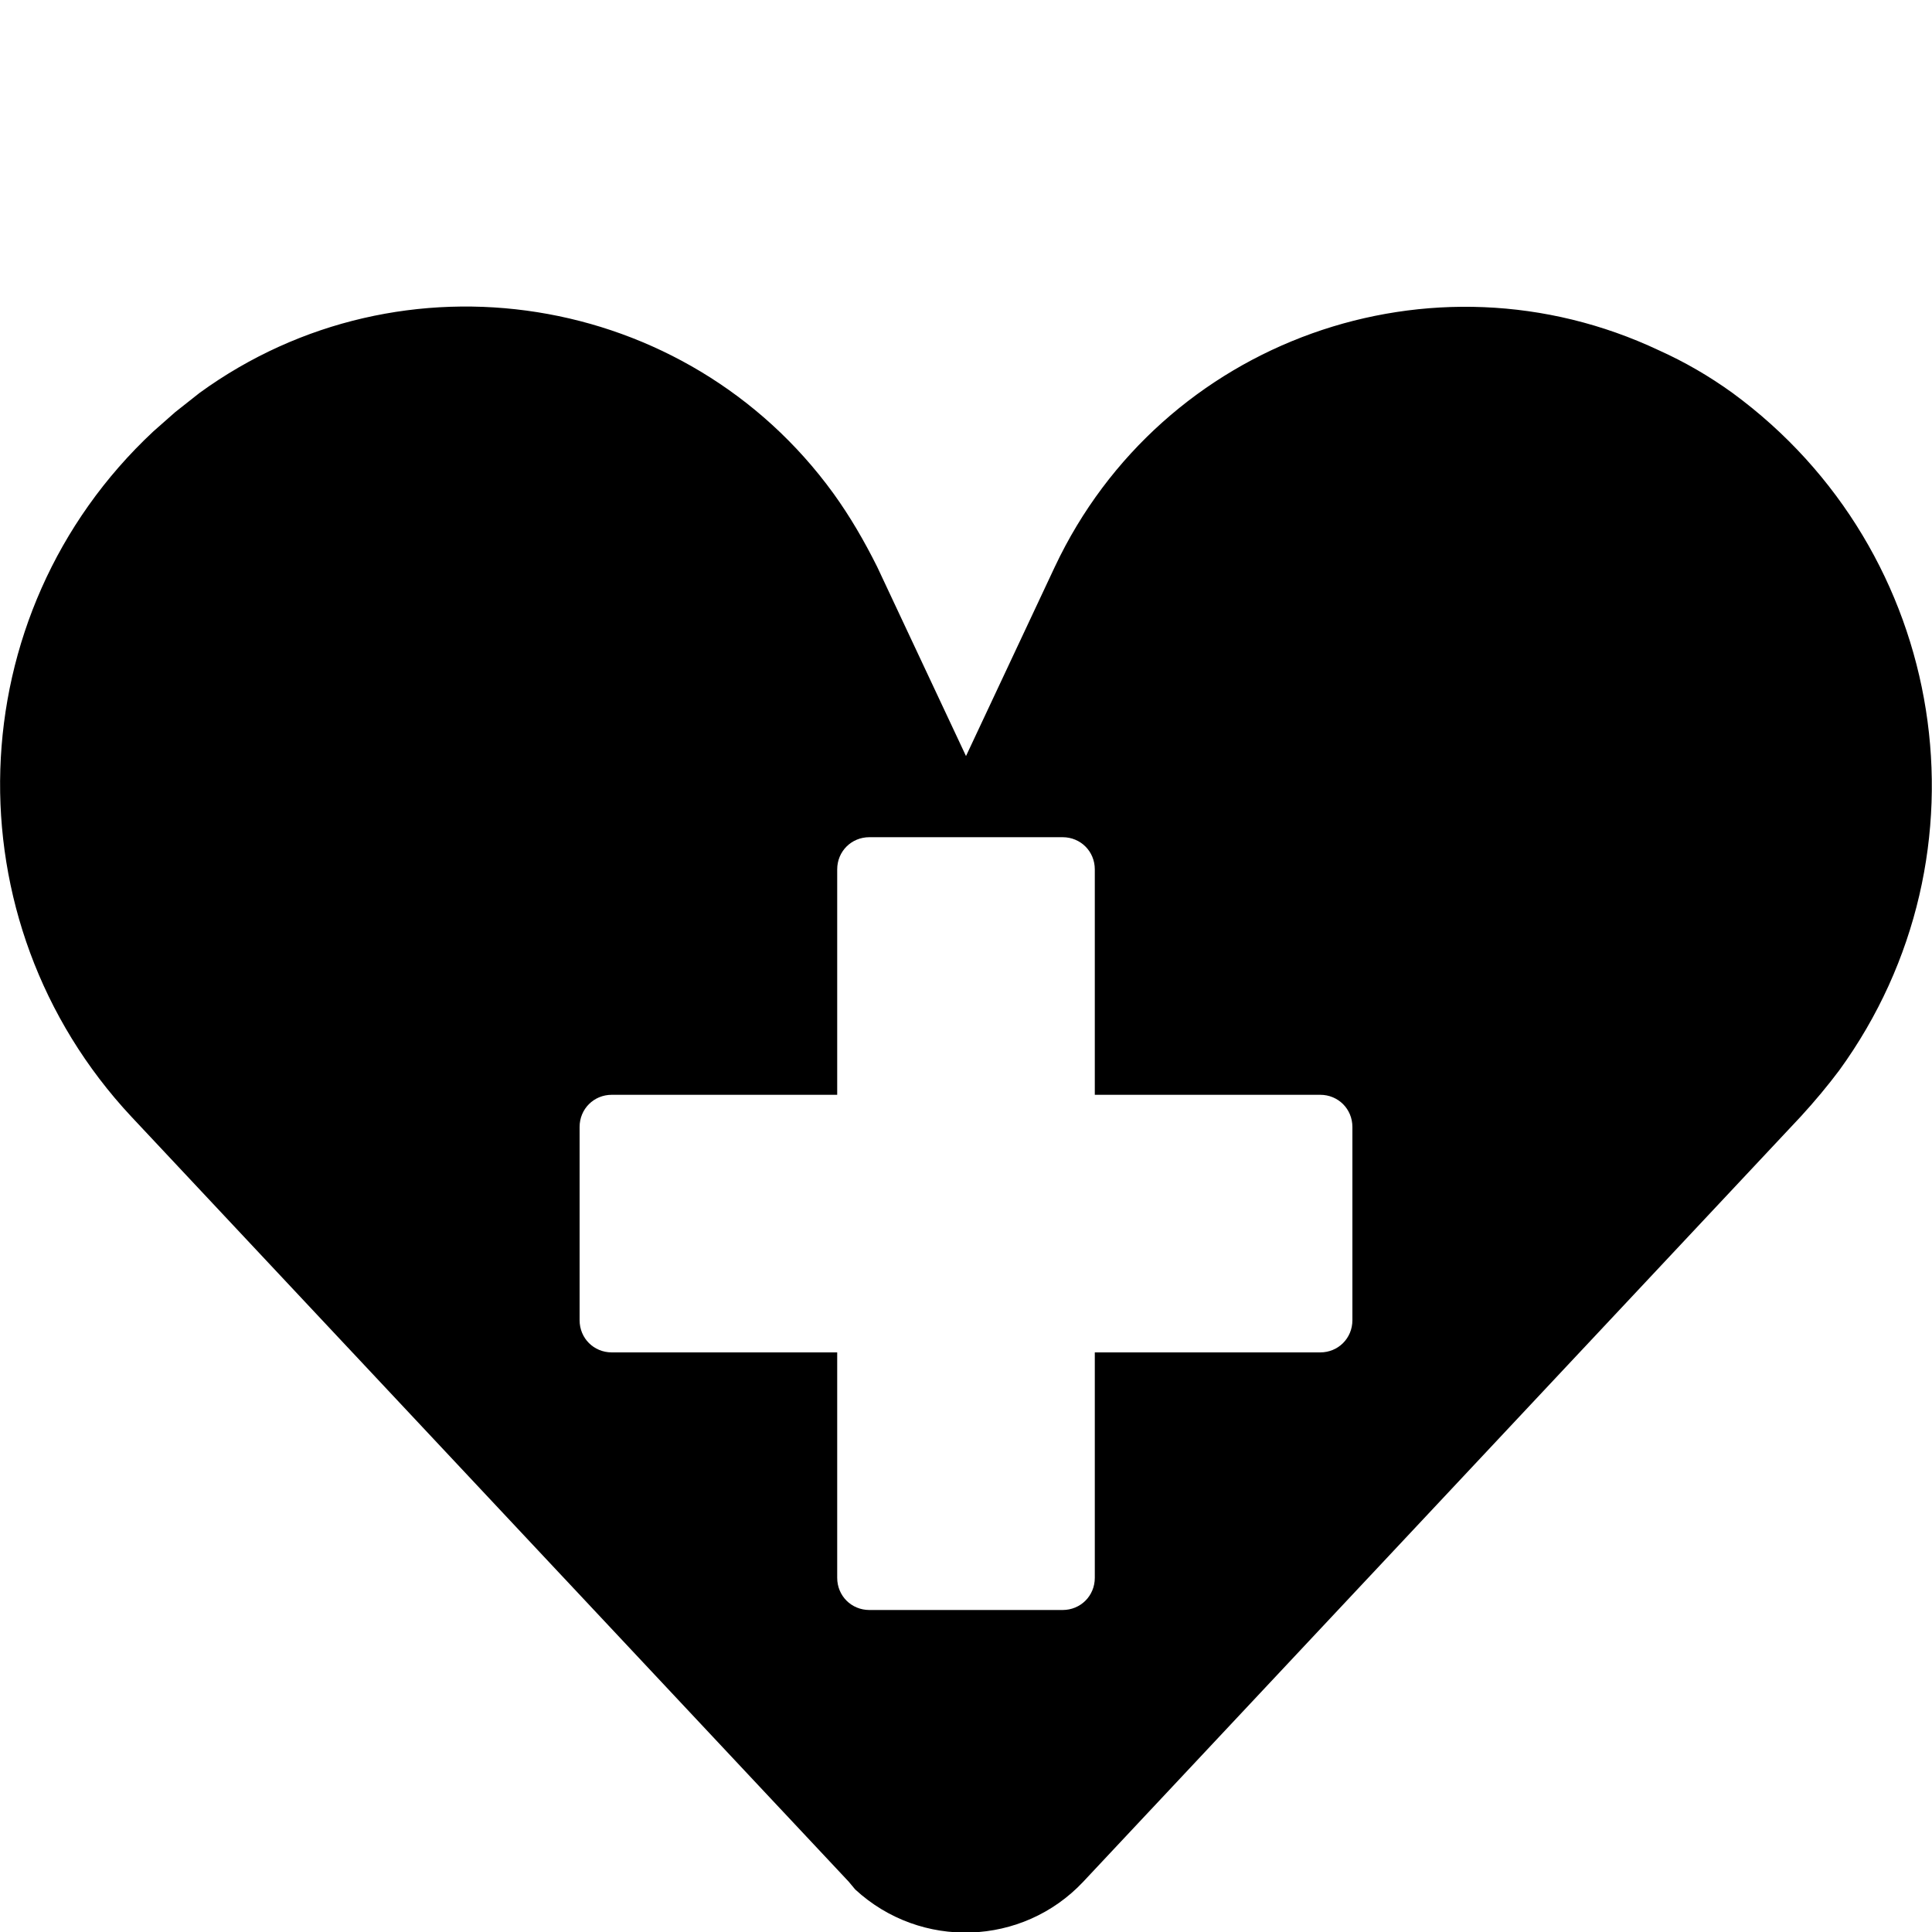
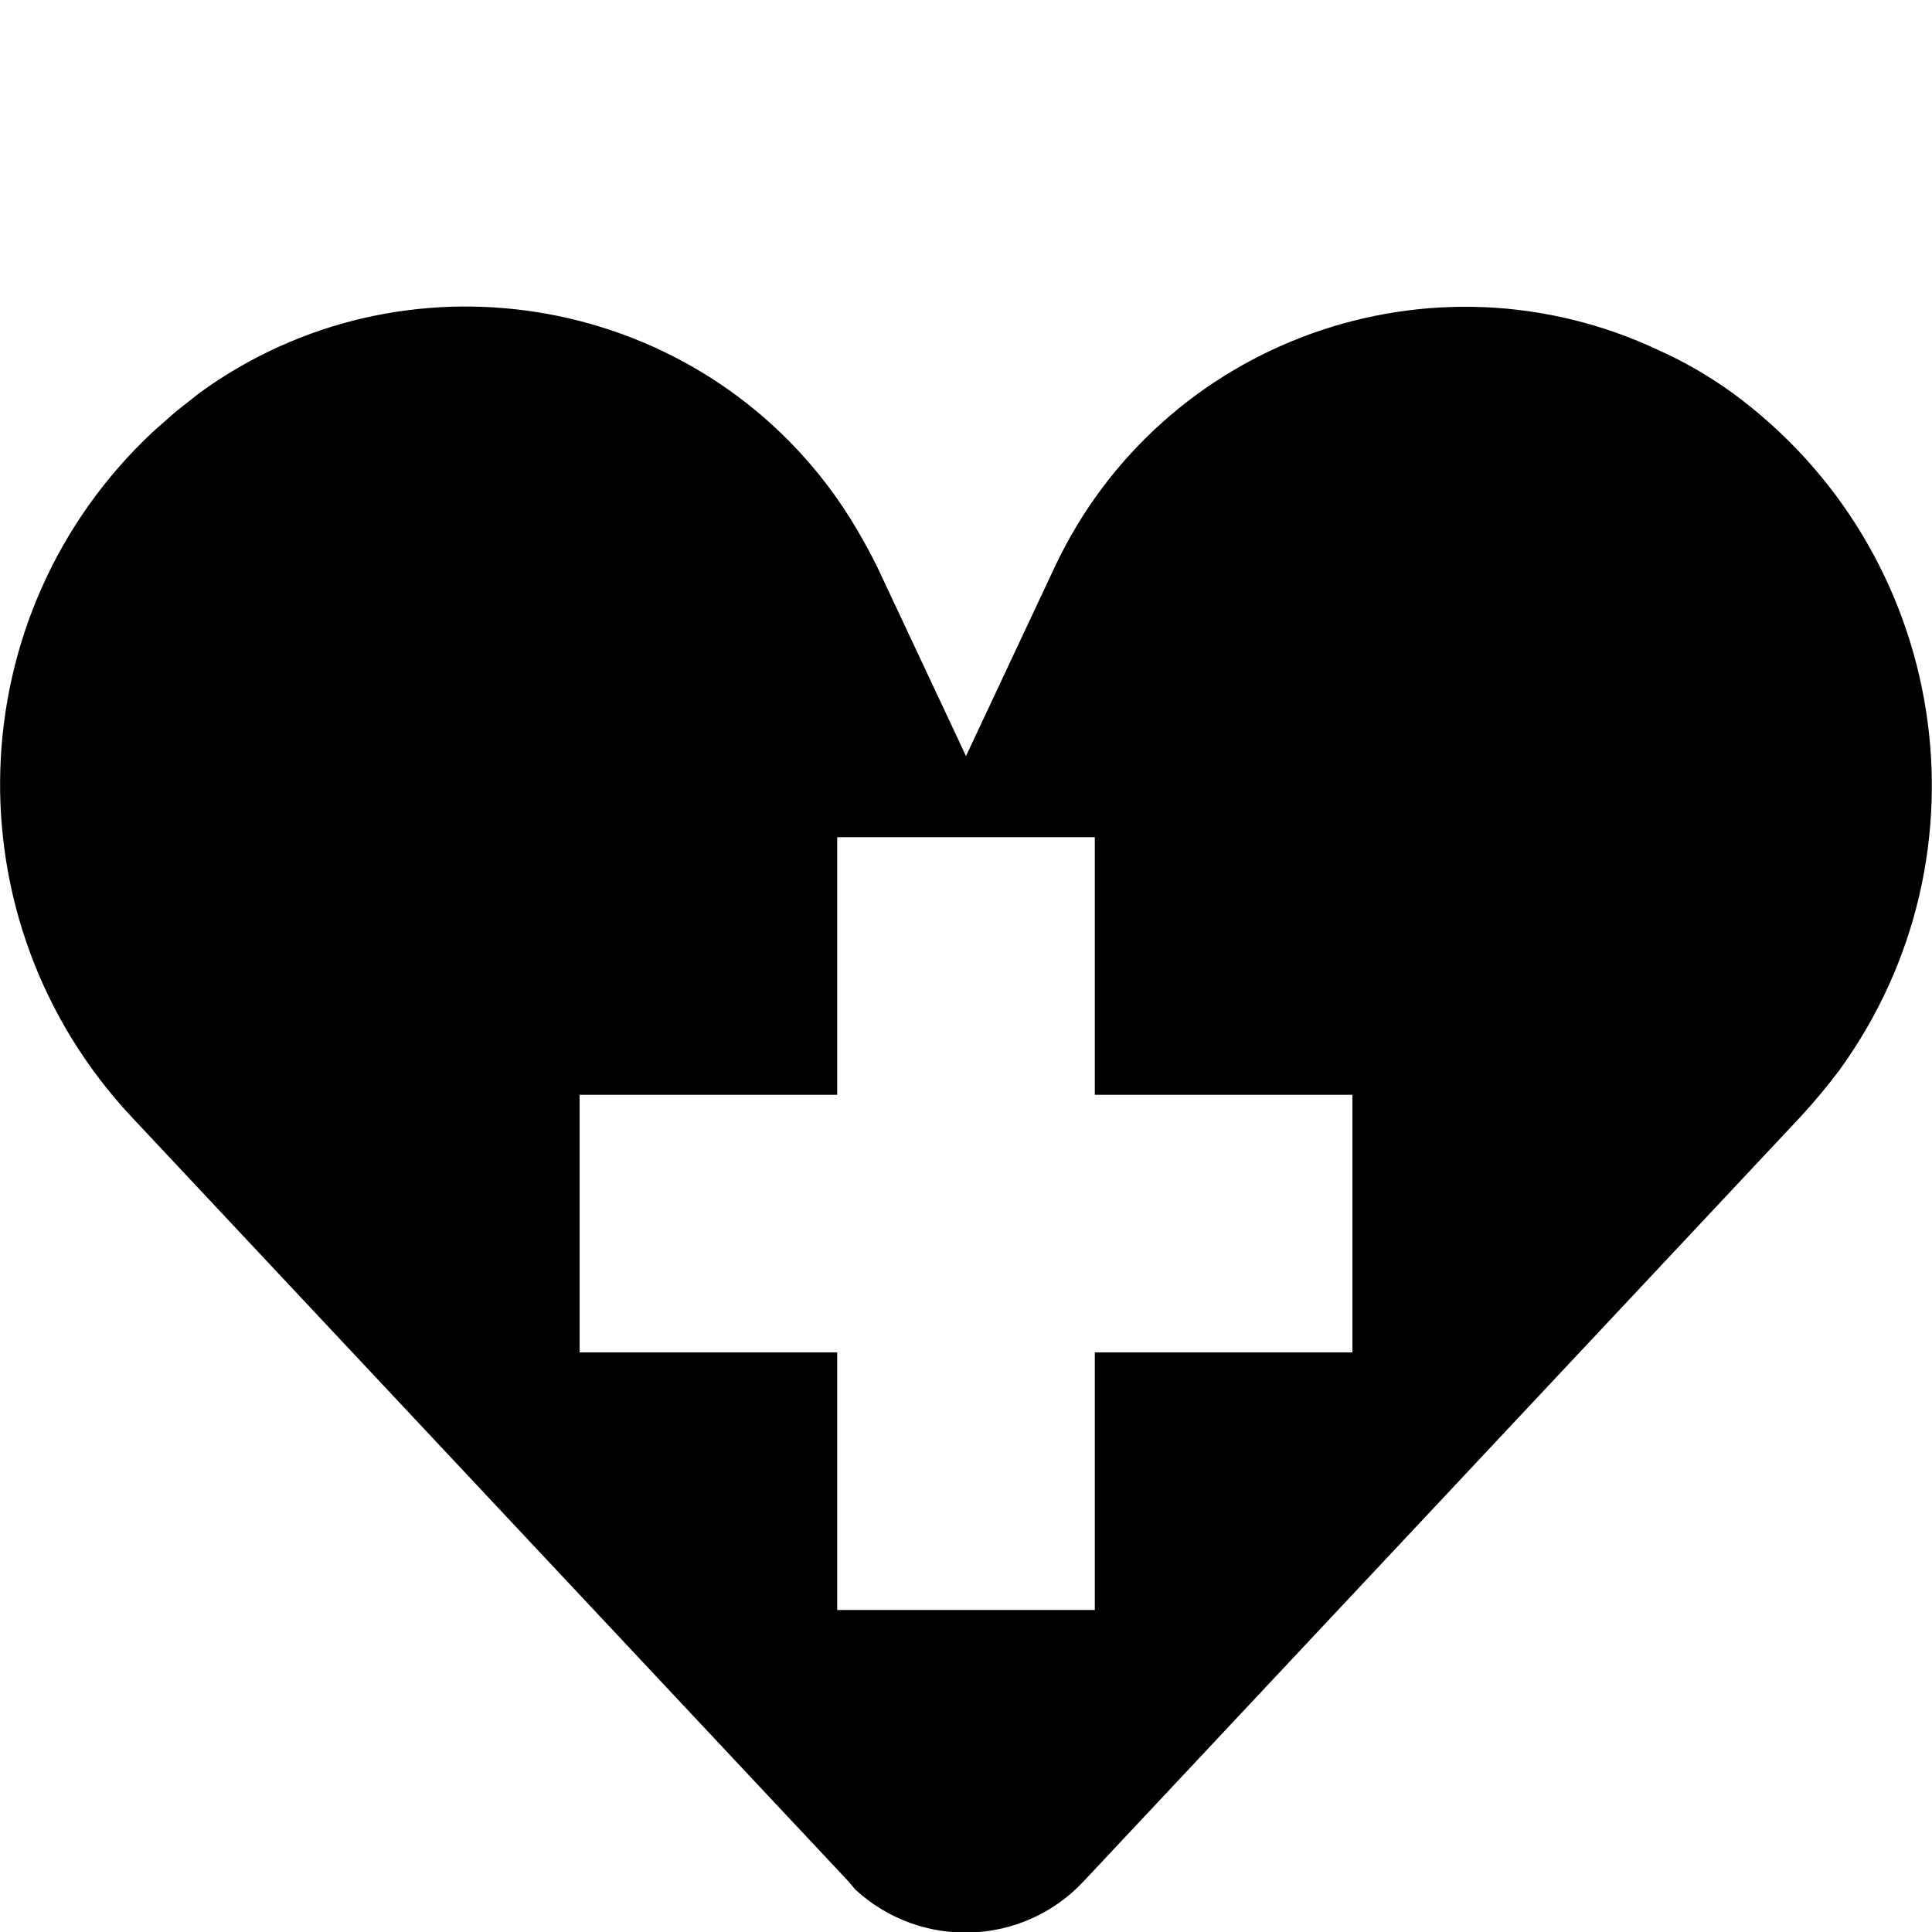
<svg xmlns="http://www.w3.org/2000/svg" viewBox="0 0 15 15">
-   <path d="M12.88 2.72C13.08 2.81 13.27 2.92 13.45 3.05C15.13 4.28 15.5 6.63 14.28 8.31C14.19 8.43 14.09 8.55 13.98 8.67L8.41 14.61C7.94 15.11 7.15 15.14 6.64 14.67L6.59 14.61L1.02 8.67C-0.4 7.15 -0.33 4.77 1.19 3.35L1.36 3.2L1.55 3.05C3.12 1.91 5.33 2.26 6.47 3.83C6.6 4.01 6.71 4.2 6.81 4.4L7.5 5.87L8.19 4.4C9.02 2.64 11.12 1.89 12.88 2.72ZM8.25 6.5L6.75 6.5C6.61 6.5 6.5 6.61 6.5 6.75L6.5 8.5L4.75 8.5C4.61 8.5 4.5 8.61 4.5 8.75L4.5 10.25C4.5 10.39 4.61 10.5 4.75 10.5L6.5 10.5L6.5 12.25C6.5 12.39 6.61 12.5 6.75 12.5L8.25 12.5C8.39 12.5 8.5 12.39 8.5 12.25L8.5 10.5L10.25 10.5C10.39 10.5 10.5 10.39 10.5 10.25L10.5 8.75C10.5 8.61 10.39 8.5 10.25 8.5L8.5 8.5L8.5 6.75C8.5 6.61 8.39 6.5 8.25 6.5Z" />
+   <path d="M6.47 3.83C6.6 4.01 6.71 4.2 6.81 4.4L7.5 5.87L8.19 4.4C9.02 2.64 11.12 1.89 12.88 2.72C13.08 2.81 13.27 2.92 13.45 3.05C15.13 4.28 15.5 6.63 14.28 8.31C14.19 8.43 14.09 8.55 13.98 8.67L8.41 14.61C7.94 15.11 7.15 15.14 6.64 14.67L6.59 14.61L1.02 8.67C-0.4 7.15 -0.33 4.77 1.19 3.35L1.36 3.2L1.55 3.05C3.12 1.91 5.33 2.26 6.47 3.83ZM8.5 6.5L6.5 6.5L6.5 8.5L4.5 8.5L4.5 10.5L6.5 10.5L6.5 12.5L8.5 12.5L8.5 10.5L10.5 10.5L10.5 8.5L8.5 8.5L8.5 6.5Z" />
</svg>
